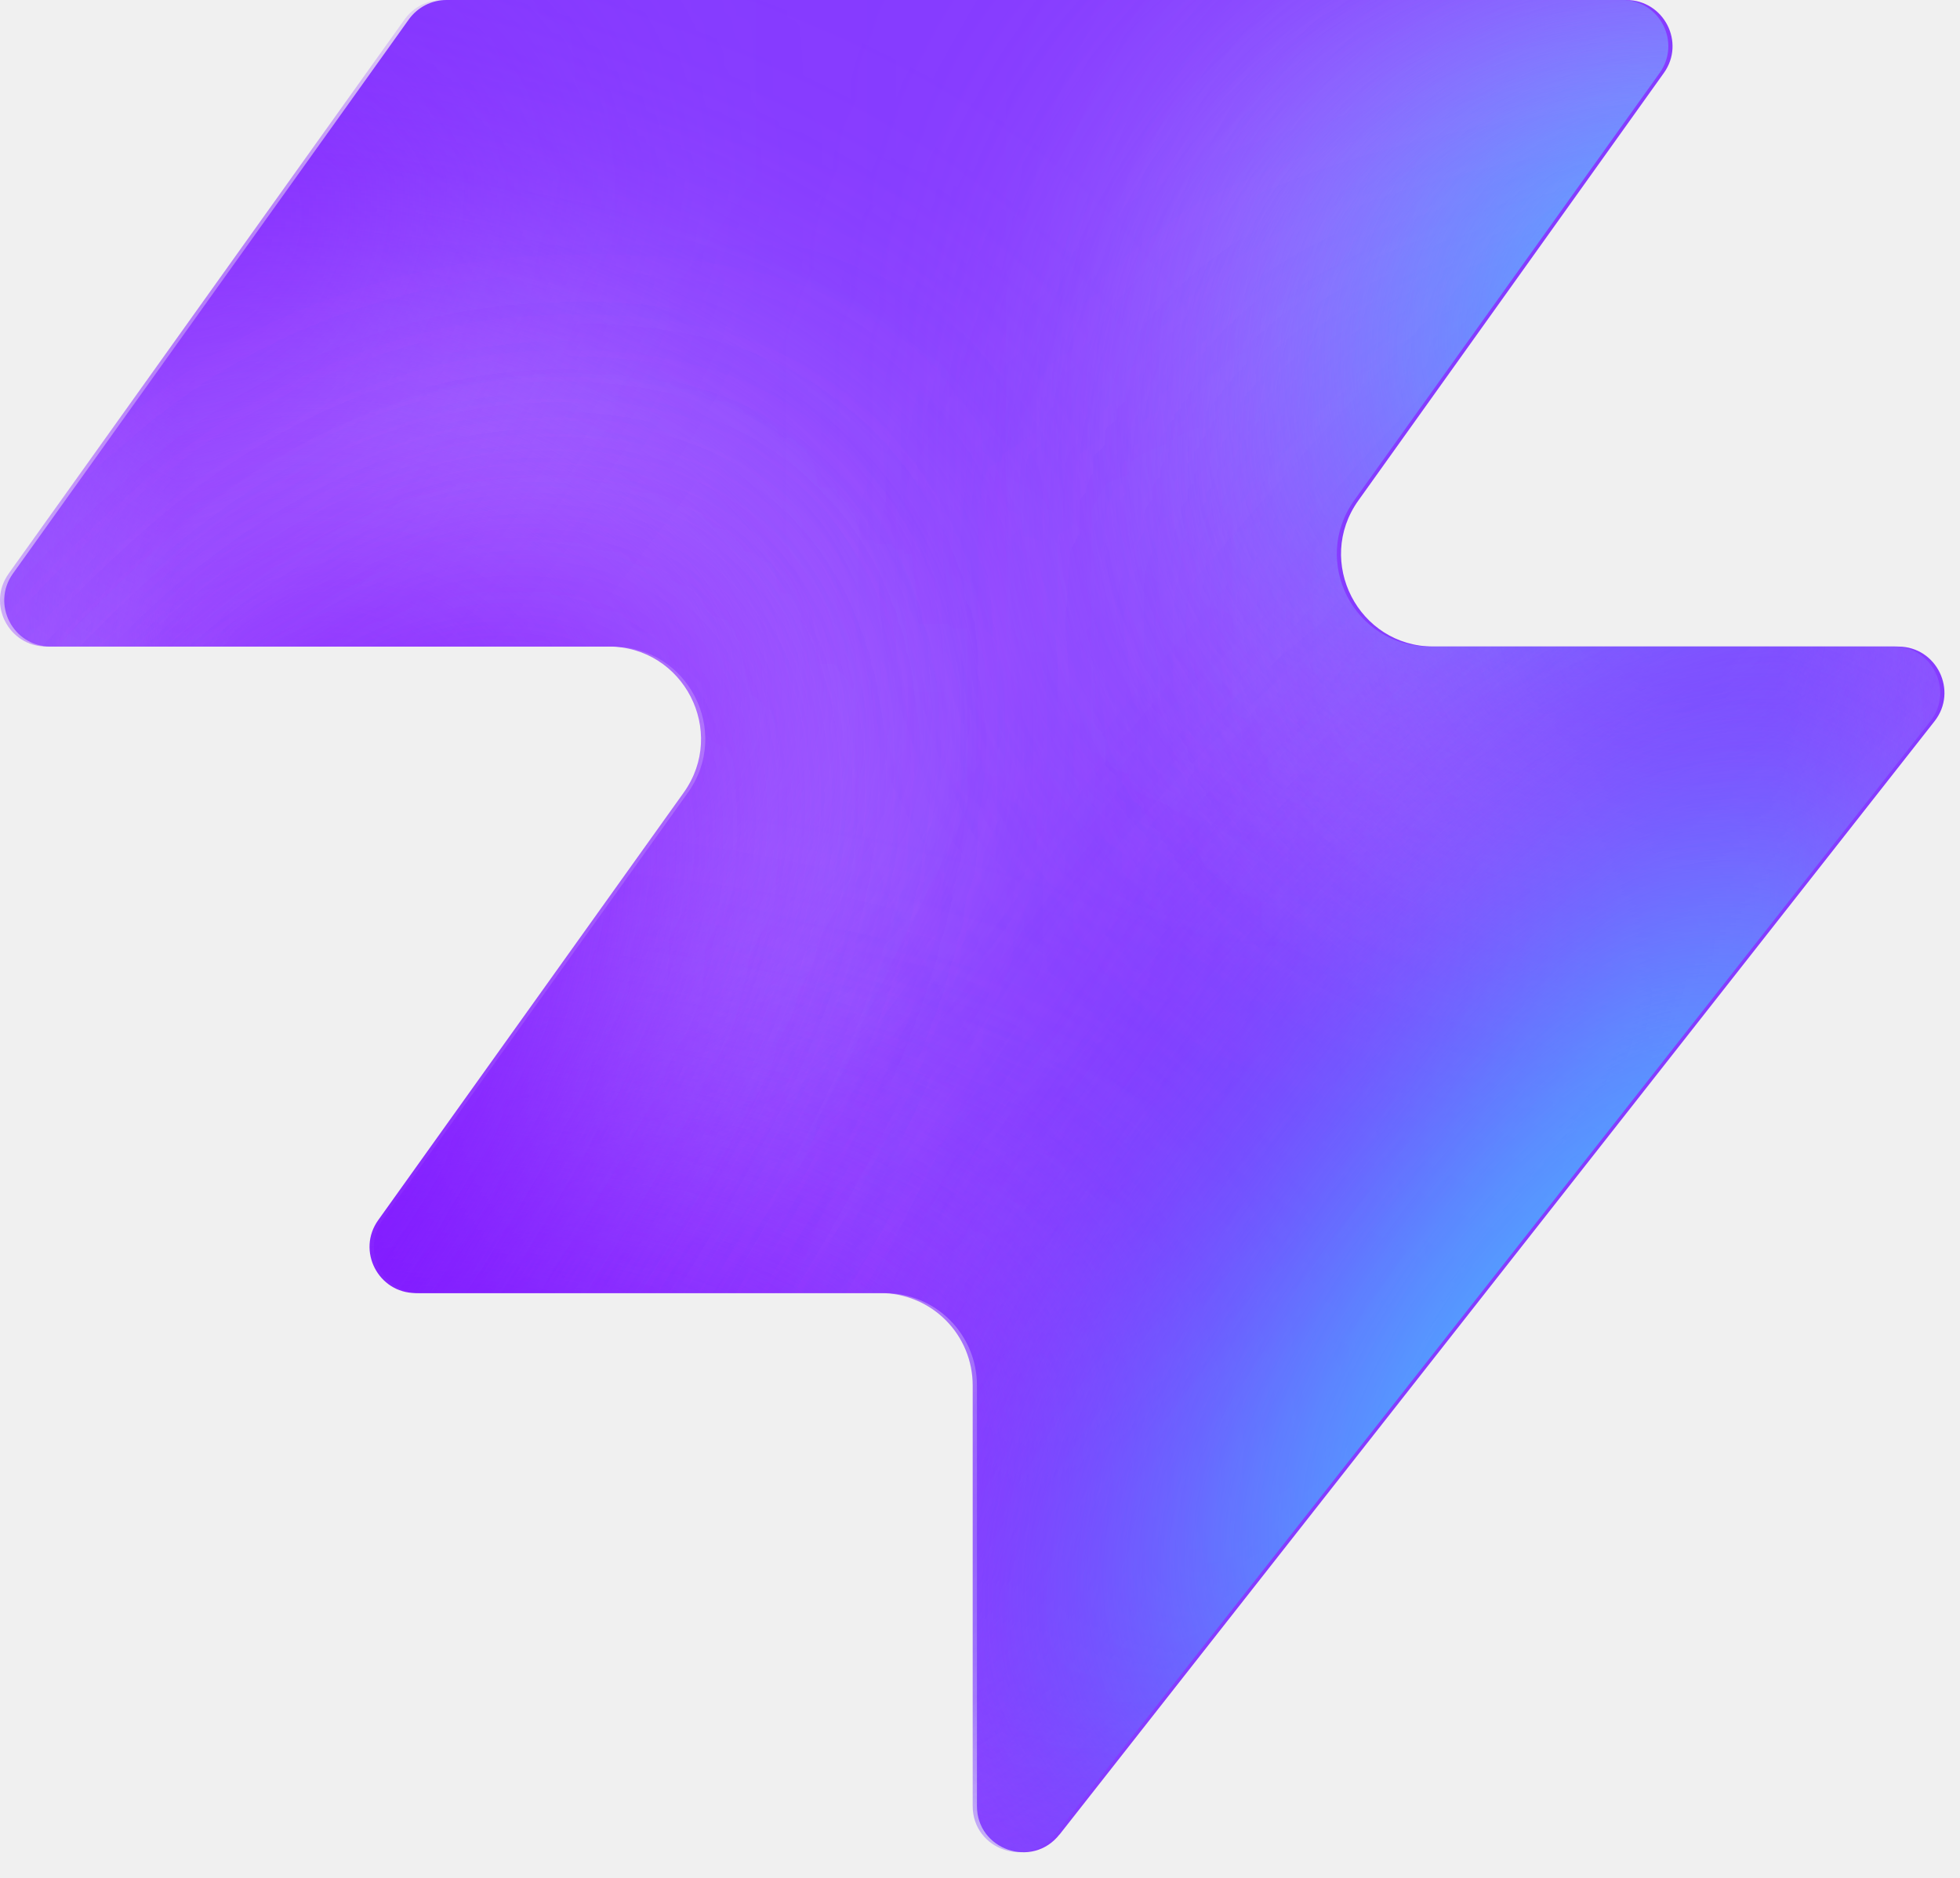
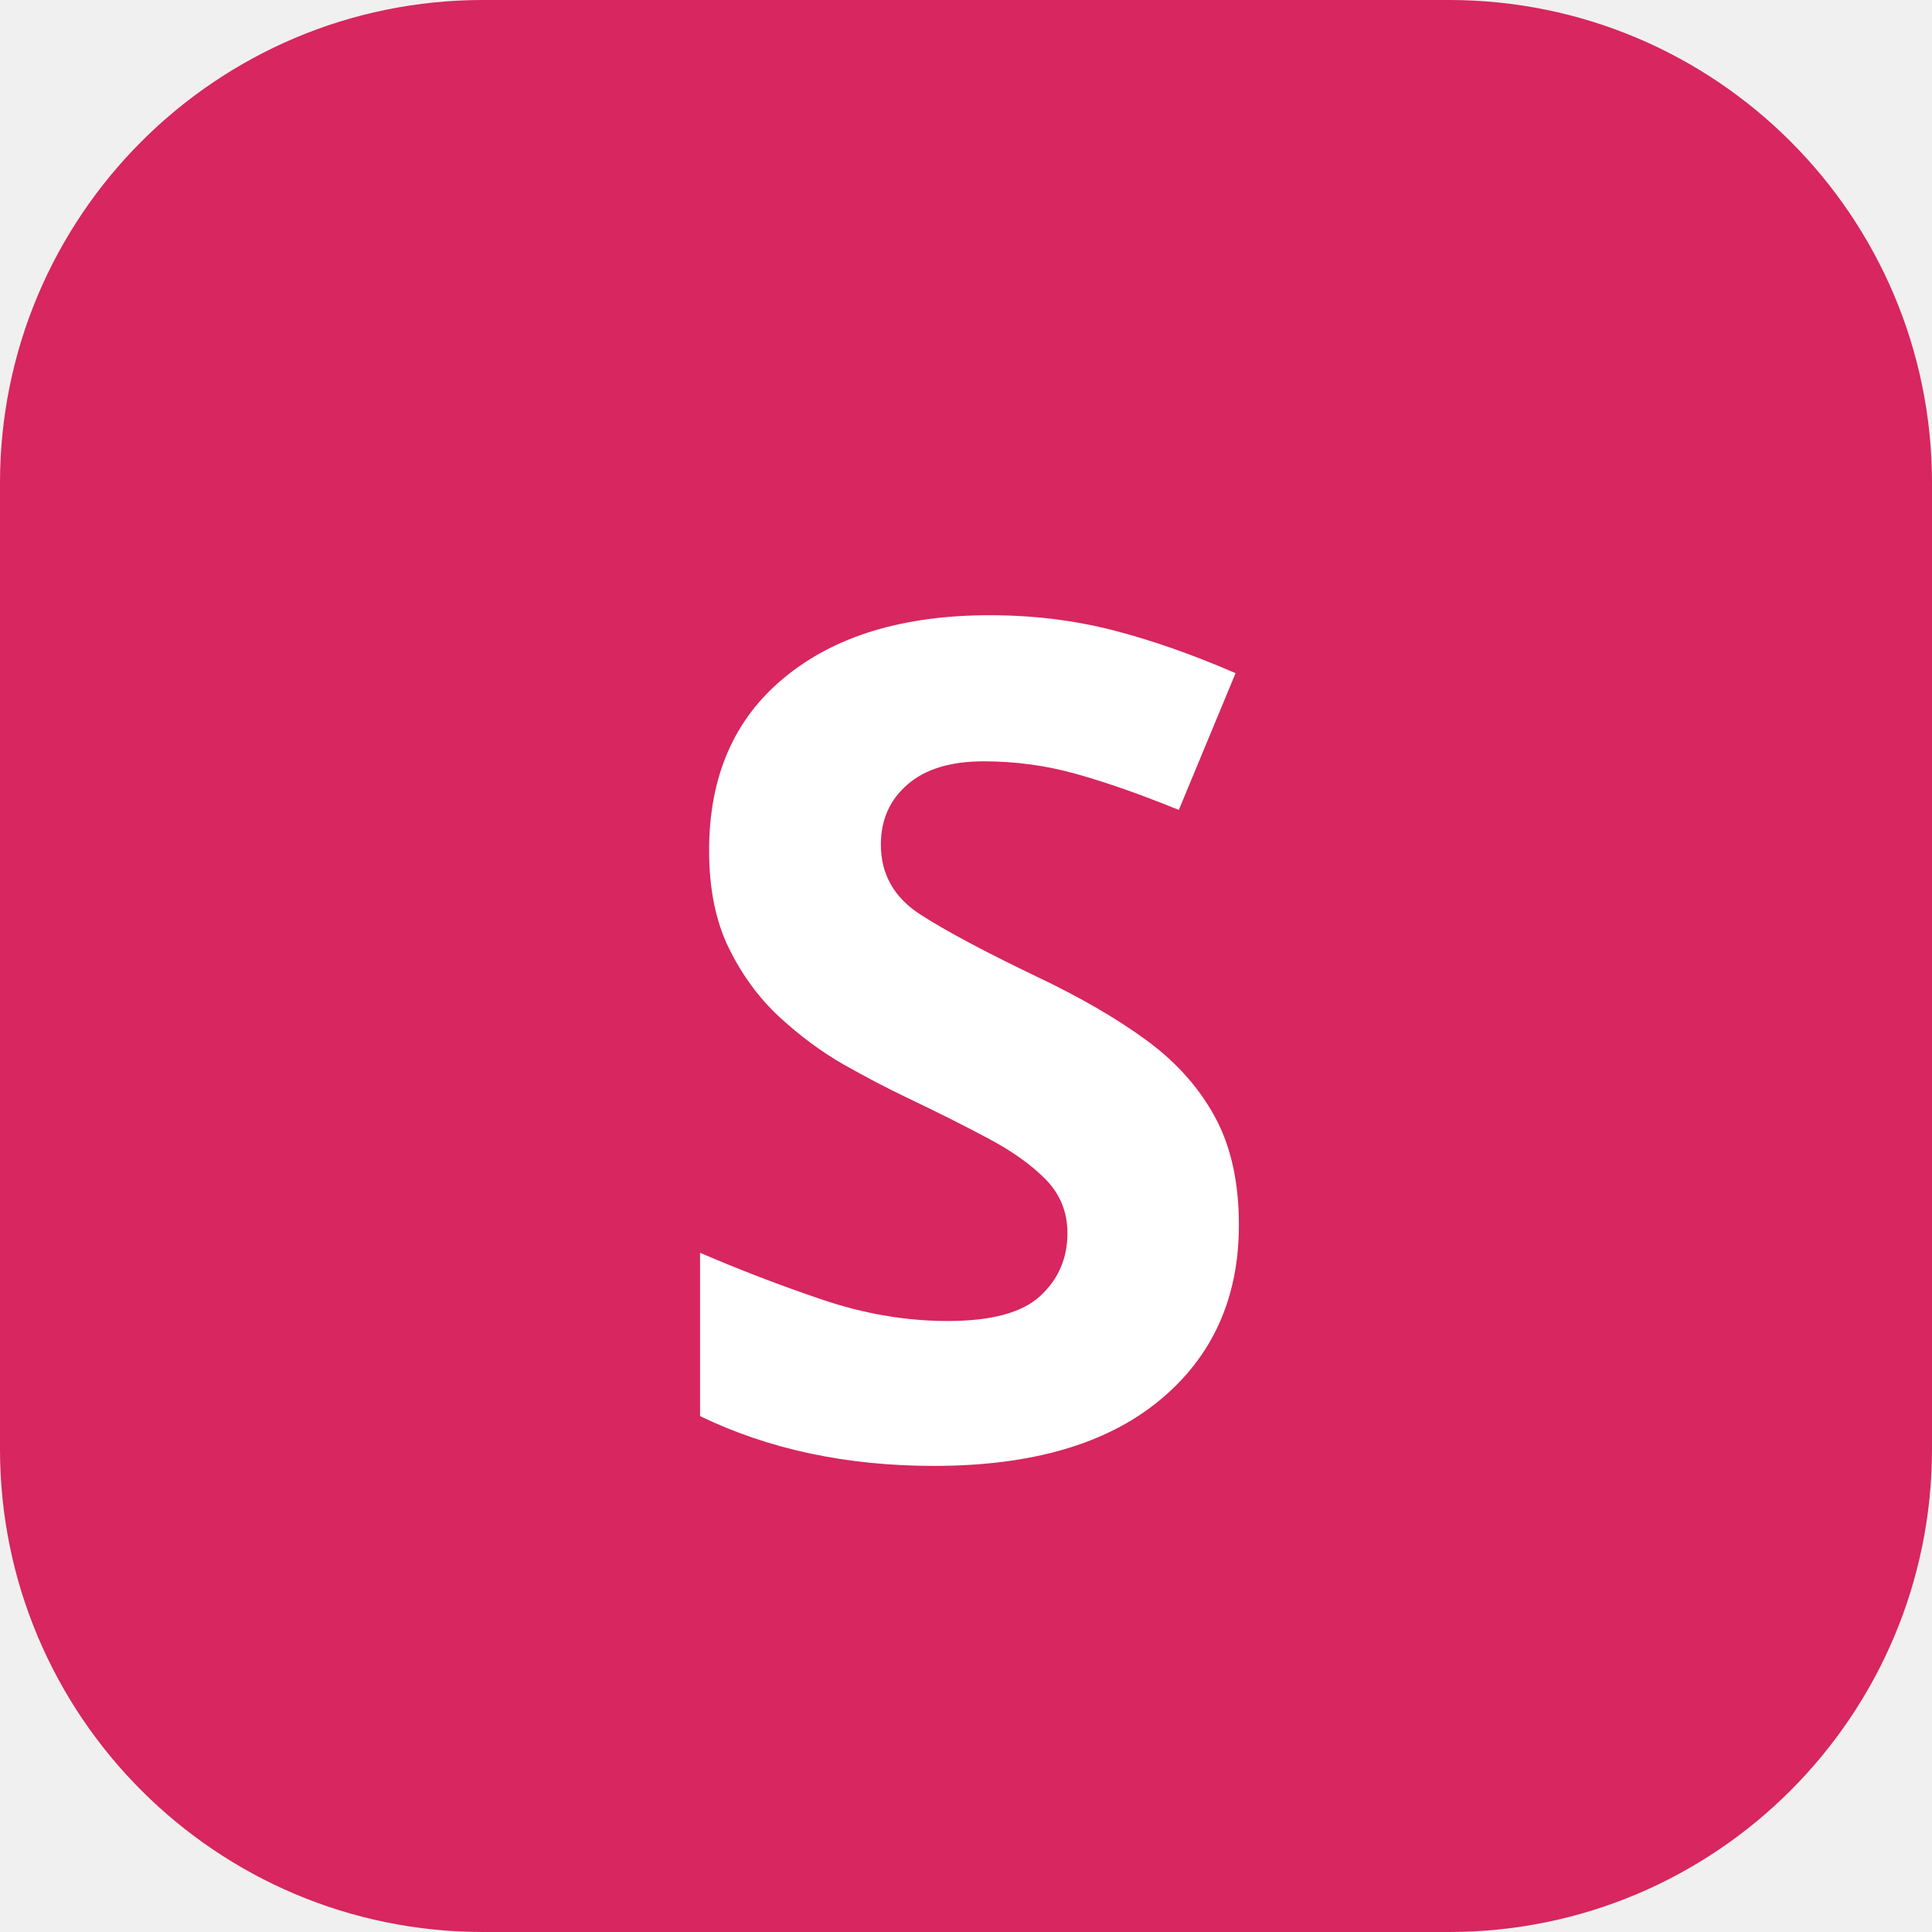
- <svg xmlns="http://www.w3.org/2000/svg" width="48" height="46" fill="none" viewBox="0 0 48 46">
-   <path fill="#863bff" d="M25.946 44.938c-.664.845-2.021.375-2.021-.698V33.937a2.26 2.26 0 0 0-2.262-2.262H10.287c-.92 0-1.456-1.04-.92-1.788l7.48-10.471c1.07-1.497 0-3.578-1.842-3.578H1.237c-.92 0-1.456-1.04-.92-1.788L10.013.474c.214-.297.556-.474.92-.474h28.894c.92 0 1.456 1.04.92 1.788l-7.48 10.471c-1.07 1.498 0 3.579 1.842 3.579h11.377c.943 0 1.473 1.088.89 1.83L25.947 44.94z" style="fill:#863bff;fill:color(display-p3 .525 .23 1);fill-opacity:1" />
-   <mask id="a" width="48" height="46" x="0" y="0" maskUnits="userSpaceOnUse" style="mask-type:alpha">
-     <path fill="#000" d="M25.842 44.938c-.664.844-2.021.375-2.021-.698V33.937a2.26 2.26 0 0 0-2.262-2.262H10.183c-.92 0-1.456-1.04-.92-1.788l7.48-10.471c1.07-1.498 0-3.579-1.842-3.579H1.133c-.92 0-1.456-1.04-.92-1.787L9.91.473c.214-.297.556-.474.92-.474h28.894c.92 0 1.456 1.04.92 1.788l-7.48 10.471c-1.07 1.498 0 3.578 1.842 3.578h11.377c.943 0 1.473 1.088.89 1.832L25.843 44.94z" style="fill:#000;fill-opacity:1" />
-   </mask>
-   <g mask="url(#a)">
-     <g filter="url(#b)">
-       <ellipse cx="5.508" cy="14.704" fill="#ede6ff" rx="5.508" ry="14.704" style="fill:#ede6ff;fill:color(display-p3 .927 .903 1);fill-opacity:1" transform="matrix(.00324 1 1 -.00324 -4.47 31.516)" />
-     </g>
-     <g filter="url(#c)">
-       <ellipse cx="10.399" cy="29.851" fill="#ede6ff" rx="10.399" ry="29.851" style="fill:#ede6ff;fill:color(display-p3 .927 .903 1);fill-opacity:1" transform="matrix(.00324 1 1 -.00324 -39.328 7.883)" />
-     </g>
-     <g filter="url(#d)">
-       <ellipse cx="5.508" cy="30.487" fill="#7e14ff" rx="5.508" ry="30.487" style="fill:#7e14ff;fill:color(display-p3 .492 .077 1);fill-opacity:1" transform="rotate(89.814 -25.913 -14.639)scale(1 -1)" />
-     </g>
-     <g filter="url(#e)">
-       <ellipse cx="5.508" cy="30.599" fill="#7e14ff" rx="5.508" ry="30.599" style="fill:#7e14ff;fill:color(display-p3 .492 .077 1);fill-opacity:1" transform="rotate(89.814 -32.644 -3.334)scale(1 -1)" />
-     </g>
-     <g filter="url(#f)">
-       <ellipse cx="5.508" cy="30.599" fill="#7e14ff" rx="5.508" ry="30.599" style="fill:#7e14ff;fill:color(display-p3 .492 .077 1);fill-opacity:1" transform="matrix(.00324 1 1 -.00324 -34.34 30.47)" />
-     </g>
-     <g filter="url(#g)">
-       <ellipse cx="14.072" cy="22.078" fill="#ede6ff" rx="14.072" ry="22.078" style="fill:#ede6ff;fill:color(display-p3 .927 .903 1);fill-opacity:1" transform="rotate(93.35 24.506 48.493)scale(-1 1)" />
-     </g>
-     <g filter="url(#h)">
-       <ellipse cx="3.47" cy="21.501" fill="#7e14ff" rx="3.47" ry="21.501" style="fill:#7e14ff;fill:color(display-p3 .492 .077 1);fill-opacity:1" transform="rotate(89.009 28.708 47.59)scale(-1 1)" />
-     </g>
-     <g filter="url(#i)">
-       <ellipse cx="3.47" cy="21.501" fill="#7e14ff" rx="3.47" ry="21.501" style="fill:#7e14ff;fill:color(display-p3 .492 .077 1);fill-opacity:1" transform="rotate(89.009 28.708 47.59)scale(-1 1)" />
-     </g>
-     <g filter="url(#j)">
-       <ellipse cx=".387" cy="8.972" fill="#7e14ff" rx="4.407" ry="29.108" style="fill:#7e14ff;fill:color(display-p3 .492 .077 1);fill-opacity:1" transform="rotate(39.51 .387 8.972)" />
-     </g>
-     <g filter="url(#k)">
-       <ellipse cx="47.523" cy="-6.092" fill="#7e14ff" rx="4.407" ry="29.108" style="fill:#7e14ff;fill:color(display-p3 .492 .077 1);fill-opacity:1" transform="rotate(37.892 47.523 -6.092)" />
-     </g>
-     <g filter="url(#l)">
-       <ellipse cx="41.412" cy="6.333" fill="#47bfff" rx="5.971" ry="9.665" style="fill:#47bfff;fill:color(display-p3 .28 .748 1);fill-opacity:1" transform="rotate(37.892 41.412 6.333)" />
-     </g>
-     <g filter="url(#m)">
-       <ellipse cx="-1.879" cy="38.332" fill="#7e14ff" rx="4.407" ry="29.108" style="fill:#7e14ff;fill:color(display-p3 .492 .077 1);fill-opacity:1" transform="rotate(37.892 -1.88 38.332)" />
-     </g>
-     <g filter="url(#n)">
-       <ellipse cx="-1.879" cy="38.332" fill="#7e14ff" rx="4.407" ry="29.108" style="fill:#7e14ff;fill:color(display-p3 .492 .077 1);fill-opacity:1" transform="rotate(37.892 -1.88 38.332)" />
-     </g>
-     <g filter="url(#o)">
-       <ellipse cx="35.651" cy="29.907" fill="#7e14ff" rx="4.407" ry="29.108" style="fill:#7e14ff;fill:color(display-p3 .492 .077 1);fill-opacity:1" transform="rotate(37.892 35.651 29.907)" />
-     </g>
-     <g filter="url(#p)">
-       <ellipse cx="38.418" cy="32.4" fill="#47bfff" rx="5.971" ry="15.297" style="fill:#47bfff;fill:color(display-p3 .28 .748 1);fill-opacity:1" transform="rotate(37.892 38.418 32.4)" />
-     </g>
-   </g>
-   <defs>
-     <filter id="b" width="60.045" height="41.654" x="-19.77" y="16.149" color-interpolation-filters="sRGB" filterUnits="userSpaceOnUse">
-       <feFlood flood-opacity="0" result="BackgroundImageFix" />
-       <feBlend in="SourceGraphic" in2="BackgroundImageFix" result="shape" />
-       <feGaussianBlur result="effect1_foregroundBlur_2002_17158" stdDeviation="7.659" />
-     </filter>
-     <filter id="c" width="90.34" height="51.437" x="-54.613" y="-7.533" color-interpolation-filters="sRGB" filterUnits="userSpaceOnUse">
-       <feFlood flood-opacity="0" result="BackgroundImageFix" />
-       <feBlend in="SourceGraphic" in2="BackgroundImageFix" result="shape" />
-       <feGaussianBlur result="effect1_foregroundBlur_2002_17158" stdDeviation="7.659" />
-     </filter>
-     <filter id="d" width="79.355" height="29.4" x="-49.64" y="2.03" color-interpolation-filters="sRGB" filterUnits="userSpaceOnUse">
-       <feFlood flood-opacity="0" result="BackgroundImageFix" />
-       <feBlend in="SourceGraphic" in2="BackgroundImageFix" result="shape" />
-       <feGaussianBlur result="effect1_foregroundBlur_2002_17158" stdDeviation="4.596" />
-     </filter>
-     <filter id="e" width="79.579" height="29.4" x="-45.045" y="20.029" color-interpolation-filters="sRGB" filterUnits="userSpaceOnUse">
-       <feFlood flood-opacity="0" result="BackgroundImageFix" />
-       <feBlend in="SourceGraphic" in2="BackgroundImageFix" result="shape" />
-       <feGaussianBlur result="effect1_foregroundBlur_2002_17158" stdDeviation="4.596" />
-     </filter>
-     <filter id="f" width="79.579" height="29.4" x="-43.513" y="21.178" color-interpolation-filters="sRGB" filterUnits="userSpaceOnUse">
-       <feFlood flood-opacity="0" result="BackgroundImageFix" />
-       <feBlend in="SourceGraphic" in2="BackgroundImageFix" result="shape" />
-       <feGaussianBlur result="effect1_foregroundBlur_2002_17158" stdDeviation="4.596" />
-     </filter>
-     <filter id="g" width="74.749" height="58.852" x="15.756" y="-17.901" color-interpolation-filters="sRGB" filterUnits="userSpaceOnUse">
-       <feFlood flood-opacity="0" result="BackgroundImageFix" />
-       <feBlend in="SourceGraphic" in2="BackgroundImageFix" result="shape" />
-       <feGaussianBlur result="effect1_foregroundBlur_2002_17158" stdDeviation="7.659" />
-     </filter>
-     <filter id="h" width="61.377" height="25.362" x="23.548" y="2.284" color-interpolation-filters="sRGB" filterUnits="userSpaceOnUse">
-       <feFlood flood-opacity="0" result="BackgroundImageFix" />
-       <feBlend in="SourceGraphic" in2="BackgroundImageFix" result="shape" />
-       <feGaussianBlur result="effect1_foregroundBlur_2002_17158" stdDeviation="4.596" />
-     </filter>
-     <filter id="i" width="61.377" height="25.362" x="23.548" y="2.284" color-interpolation-filters="sRGB" filterUnits="userSpaceOnUse">
-       <feFlood flood-opacity="0" result="BackgroundImageFix" />
-       <feBlend in="SourceGraphic" in2="BackgroundImageFix" result="shape" />
-       <feGaussianBlur result="effect1_foregroundBlur_2002_17158" stdDeviation="4.596" />
-     </filter>
-     <filter id="j" width="56.045" height="63.649" x="-27.636" y="-22.853" color-interpolation-filters="sRGB" filterUnits="userSpaceOnUse">
-       <feFlood flood-opacity="0" result="BackgroundImageFix" />
-       <feBlend in="SourceGraphic" in2="BackgroundImageFix" result="shape" />
-       <feGaussianBlur result="effect1_foregroundBlur_2002_17158" stdDeviation="4.596" />
-     </filter>
-     <filter id="k" width="54.814" height="64.646" x="20.116" y="-38.415" color-interpolation-filters="sRGB" filterUnits="userSpaceOnUse">
-       <feFlood flood-opacity="0" result="BackgroundImageFix" />
-       <feBlend in="SourceGraphic" in2="BackgroundImageFix" result="shape" />
-       <feGaussianBlur result="effect1_foregroundBlur_2002_17158" stdDeviation="4.596" />
-     </filter>
-     <filter id="l" width="33.541" height="35.313" x="24.641" y="-11.323" color-interpolation-filters="sRGB" filterUnits="userSpaceOnUse">
-       <feFlood flood-opacity="0" result="BackgroundImageFix" />
-       <feBlend in="SourceGraphic" in2="BackgroundImageFix" result="shape" />
-       <feGaussianBlur result="effect1_foregroundBlur_2002_17158" stdDeviation="4.596" />
-     </filter>
-     <filter id="m" width="54.814" height="64.646" x="-29.286" y="6.009" color-interpolation-filters="sRGB" filterUnits="userSpaceOnUse">
-       <feFlood flood-opacity="0" result="BackgroundImageFix" />
-       <feBlend in="SourceGraphic" in2="BackgroundImageFix" result="shape" />
-       <feGaussianBlur result="effect1_foregroundBlur_2002_17158" stdDeviation="4.596" />
-     </filter>
-     <filter id="n" width="54.814" height="64.646" x="-29.286" y="6.009" color-interpolation-filters="sRGB" filterUnits="userSpaceOnUse">
-       <feFlood flood-opacity="0" result="BackgroundImageFix" />
-       <feBlend in="SourceGraphic" in2="BackgroundImageFix" result="shape" />
-       <feGaussianBlur result="effect1_foregroundBlur_2002_17158" stdDeviation="4.596" />
-     </filter>
-     <filter id="o" width="54.814" height="64.646" x="8.244" y="-2.416" color-interpolation-filters="sRGB" filterUnits="userSpaceOnUse">
-       <feFlood flood-opacity="0" result="BackgroundImageFix" />
-       <feBlend in="SourceGraphic" in2="BackgroundImageFix" result="shape" />
-       <feGaussianBlur result="effect1_foregroundBlur_2002_17158" stdDeviation="4.596" />
-     </filter>
-     <filter id="p" width="39.409" height="43.623" x="18.713" y="10.588" color-interpolation-filters="sRGB" filterUnits="userSpaceOnUse">
-       <feFlood flood-opacity="0" result="BackgroundImageFix" />
-       <feBlend in="SourceGraphic" in2="BackgroundImageFix" result="shape" />
-       <feGaussianBlur result="effect1_foregroundBlur_2002_17158" stdDeviation="4.596" />
-     </filter>
-   </defs>
+ <svg xmlns="http://www.w3.org/2000/svg" viewBox="0 0 100 100">
+   <rect width="100" height="100" rx="25" fill="#D72660" />
+   <text x="50" y="52" font-family="system-ui, sans-serif" font-size="60" font-weight="bold" fill="#ffffff" text-anchor="middle" dominant-baseline="central">S</text>
</svg>
